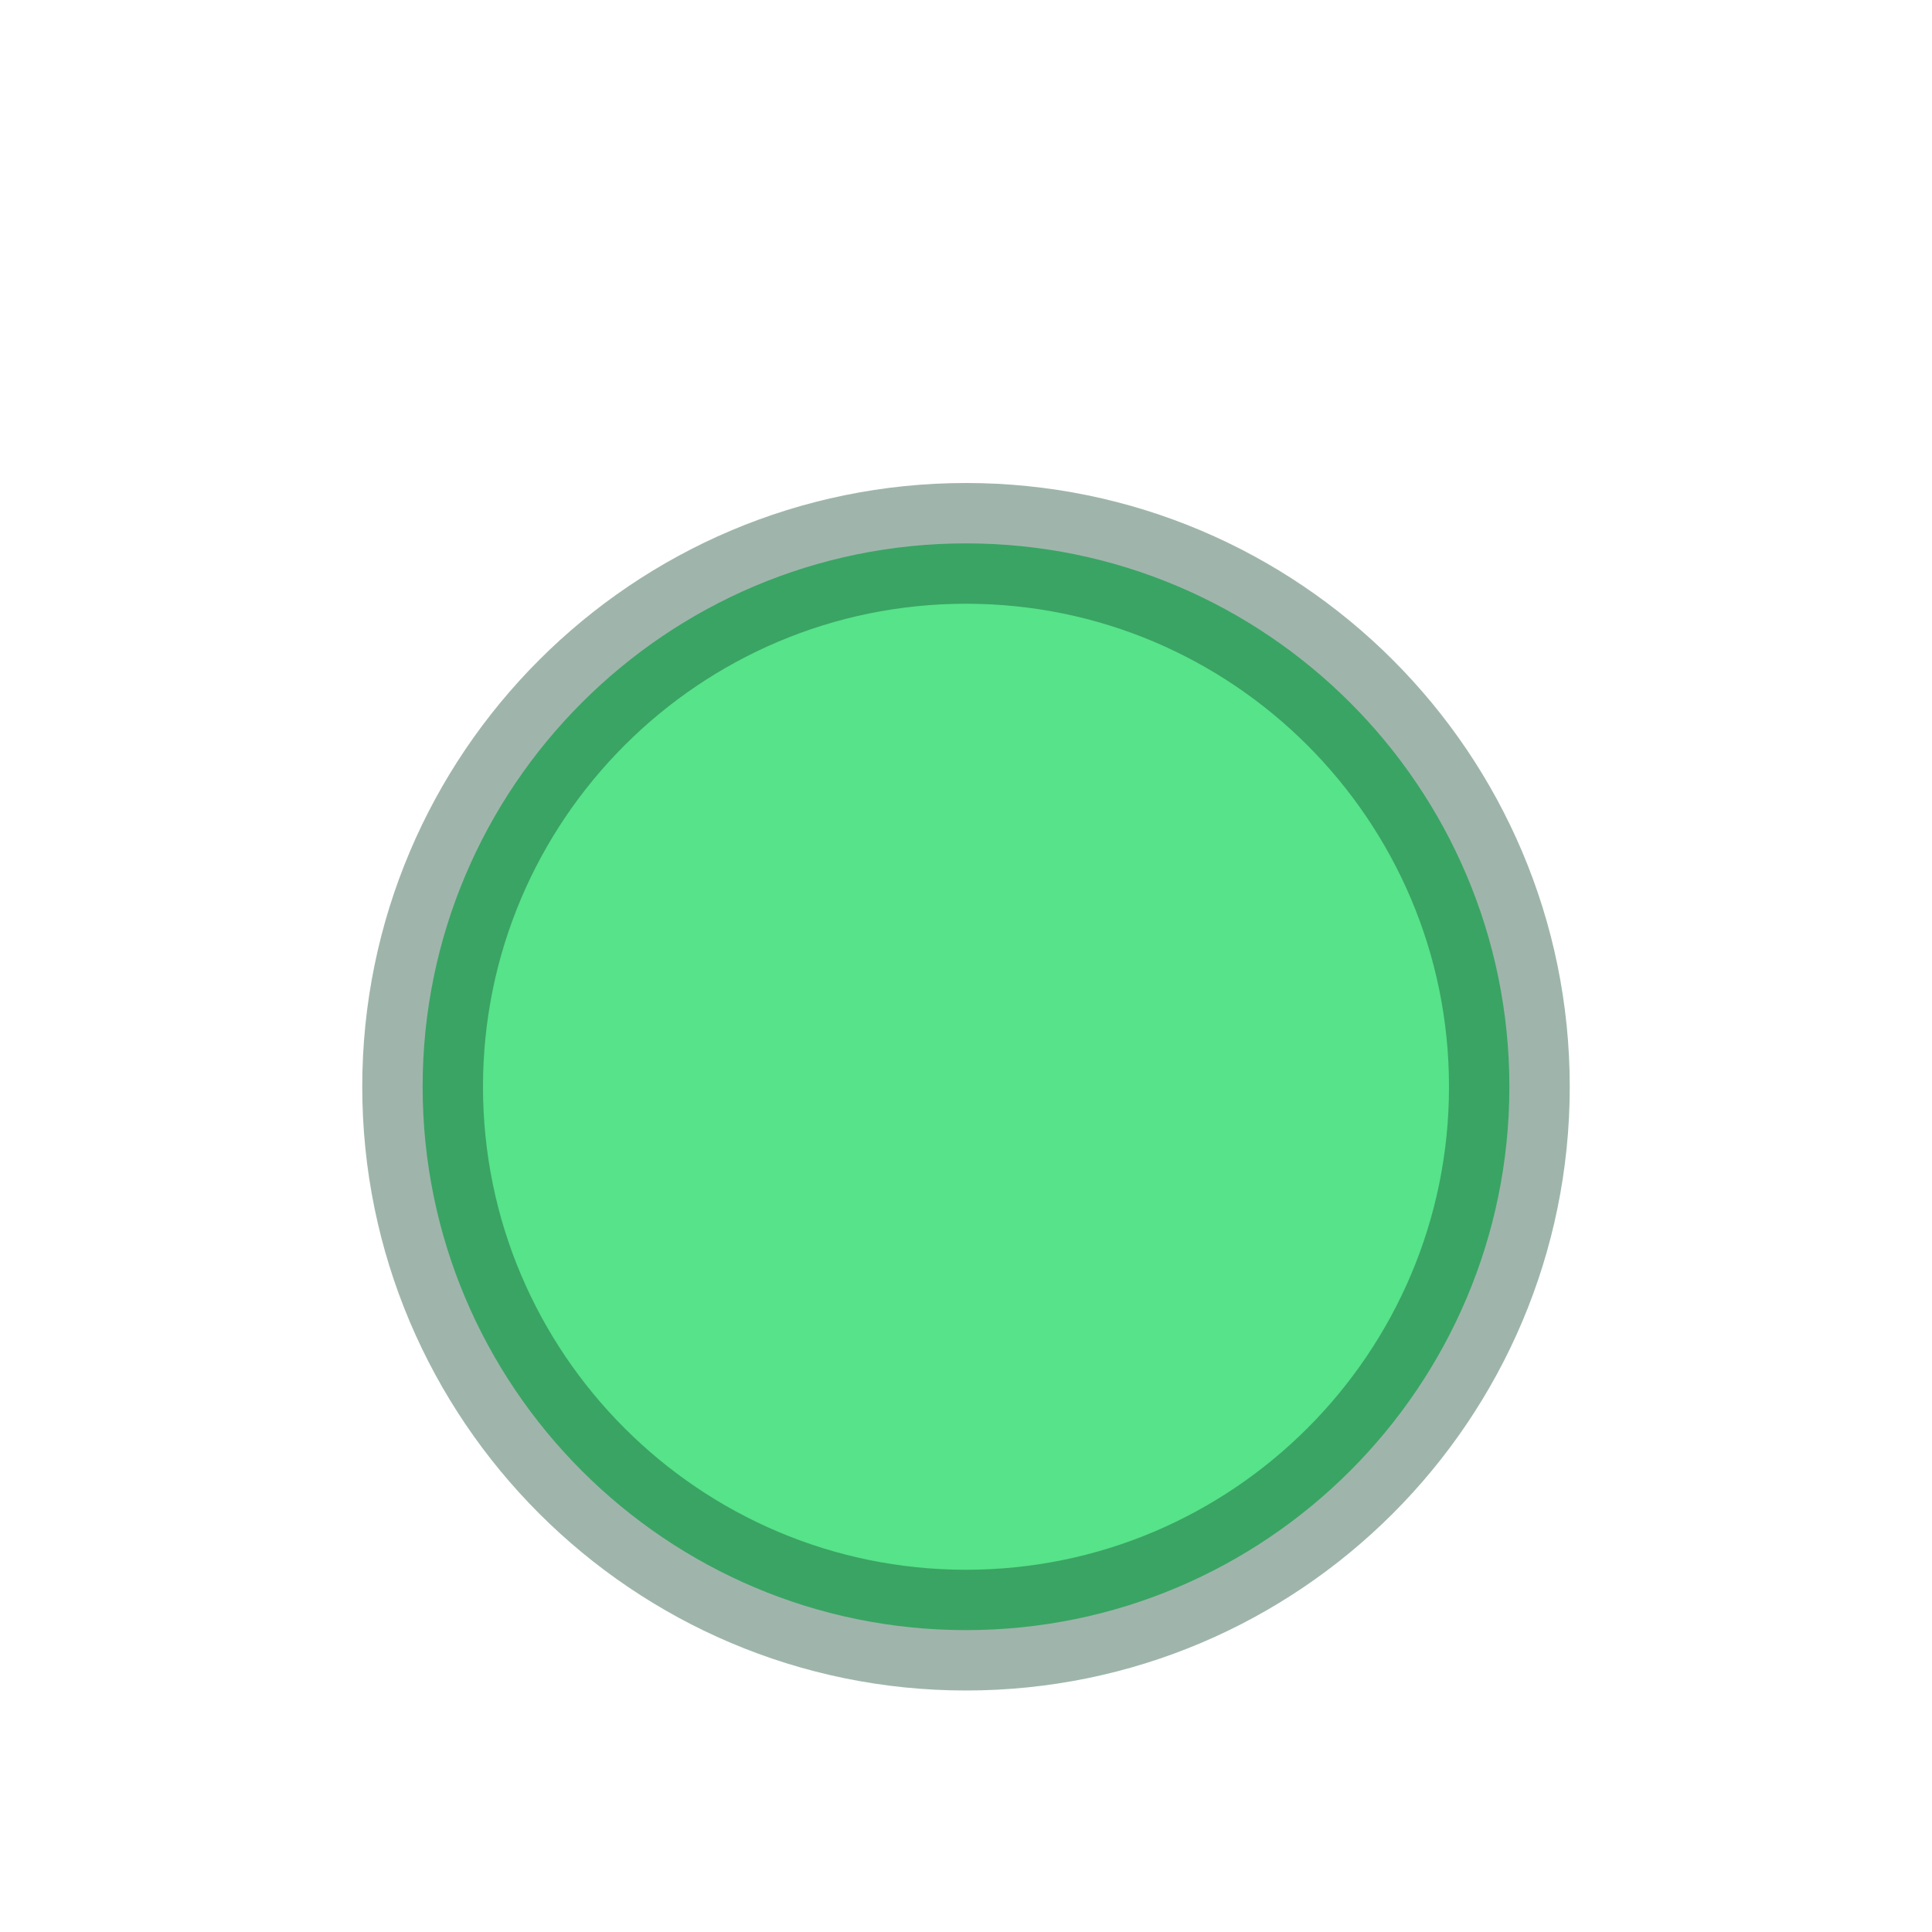
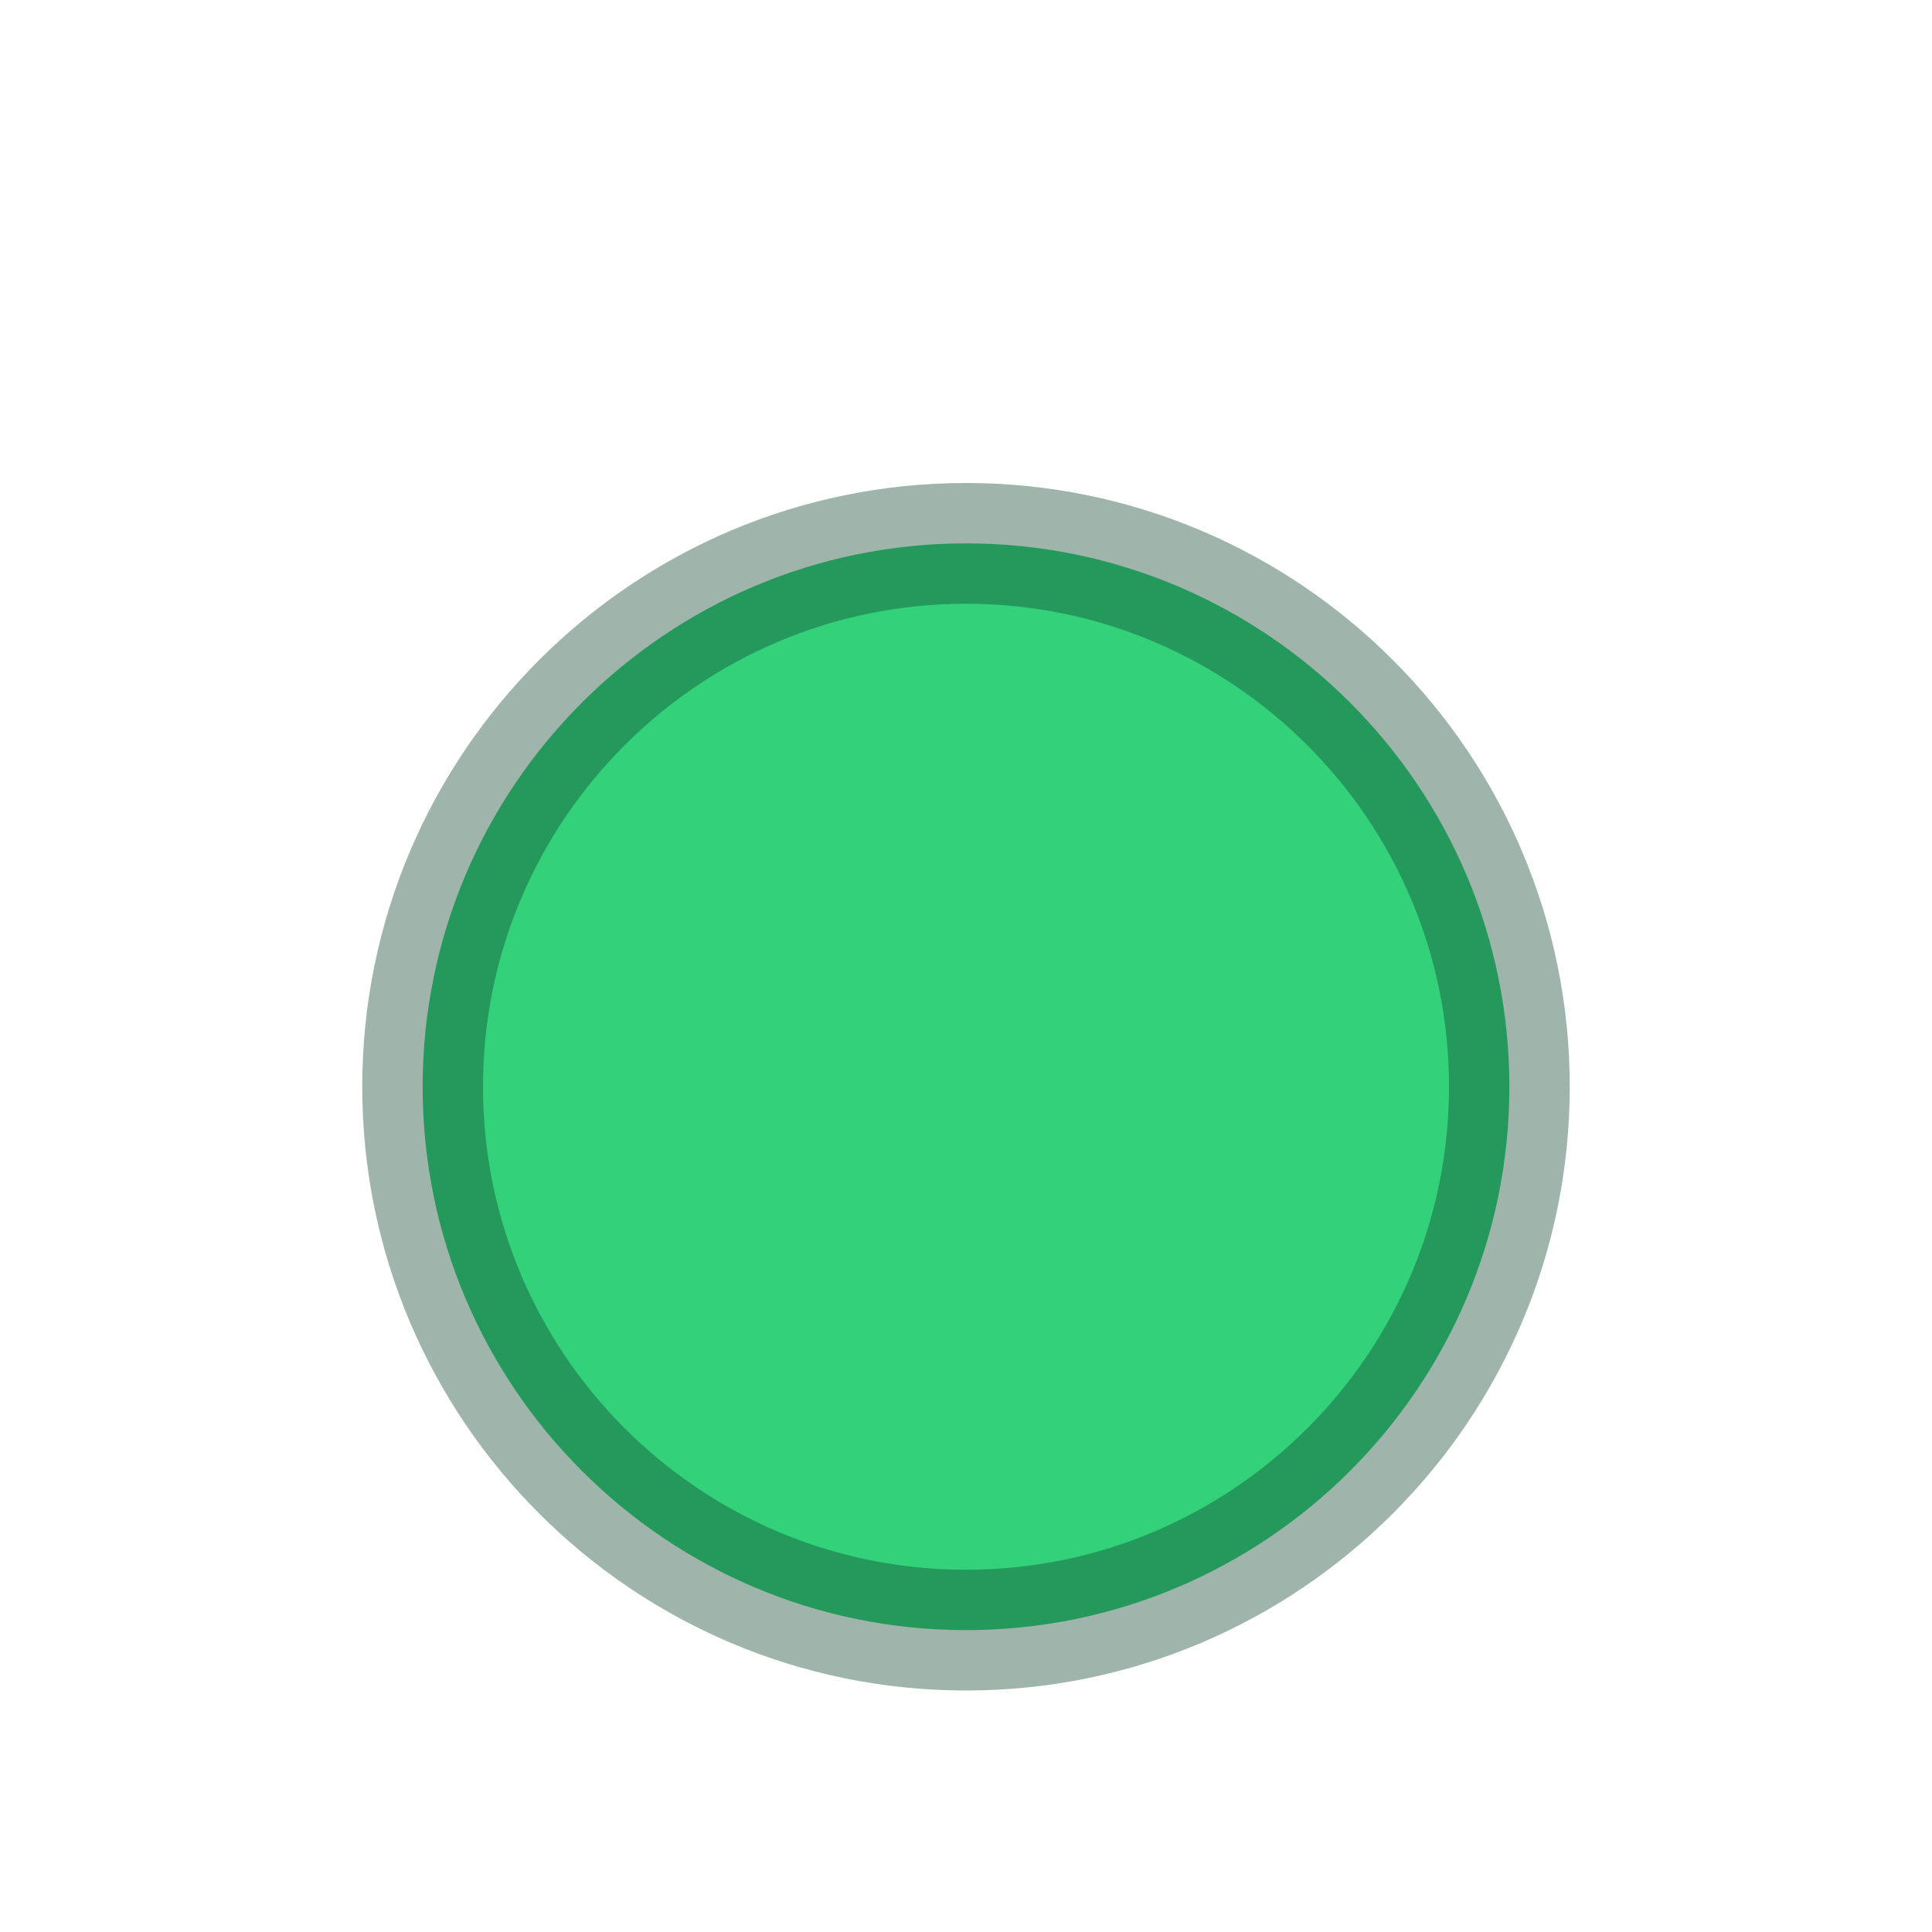
<svg xmlns="http://www.w3.org/2000/svg" id="SVGRoot" version="1.1" viewBox="0 0 16 16">
  <g transform="translate(0 1)" enable-background="new">
-     <path d="m8 3.5c-2.483 0-4.5 2.017-4.5 4.5 0 2.483 2.017 4.5 4.5 4.5 2.483 0 4.5-2.017 4.5-4.5 0-2.483-2.017-4.5-4.5-4.5z" color="#000000" enable-background="accumulate" fill="#57e389" />
+     <path d="m8 3.5c-2.483 0-4.5 2.017-4.5 4.5 0 2.483 2.017 4.5 4.5 4.5 2.483 0 4.5-2.017 4.5-4.5 0-2.483-2.017-4.5-4.5-4.5z" color="#000000" enable-background="accumulate" fill="#33d17a" />
    <path d="m8 3.5c-2.483 0-4.5 2.017-4.5 4.5 0 2.483 2.017 4.5 4.5 4.5 2.483 0 4.5-2.017 4.5-4.5 0-2.483-2.017-4.5-4.5-4.5z" color="#000000" enable-background="accumulate" fill="none" opacity=".4" stroke="#10462e" stroke-linecap="round" stroke-width="1" />
  </g>
</svg>
